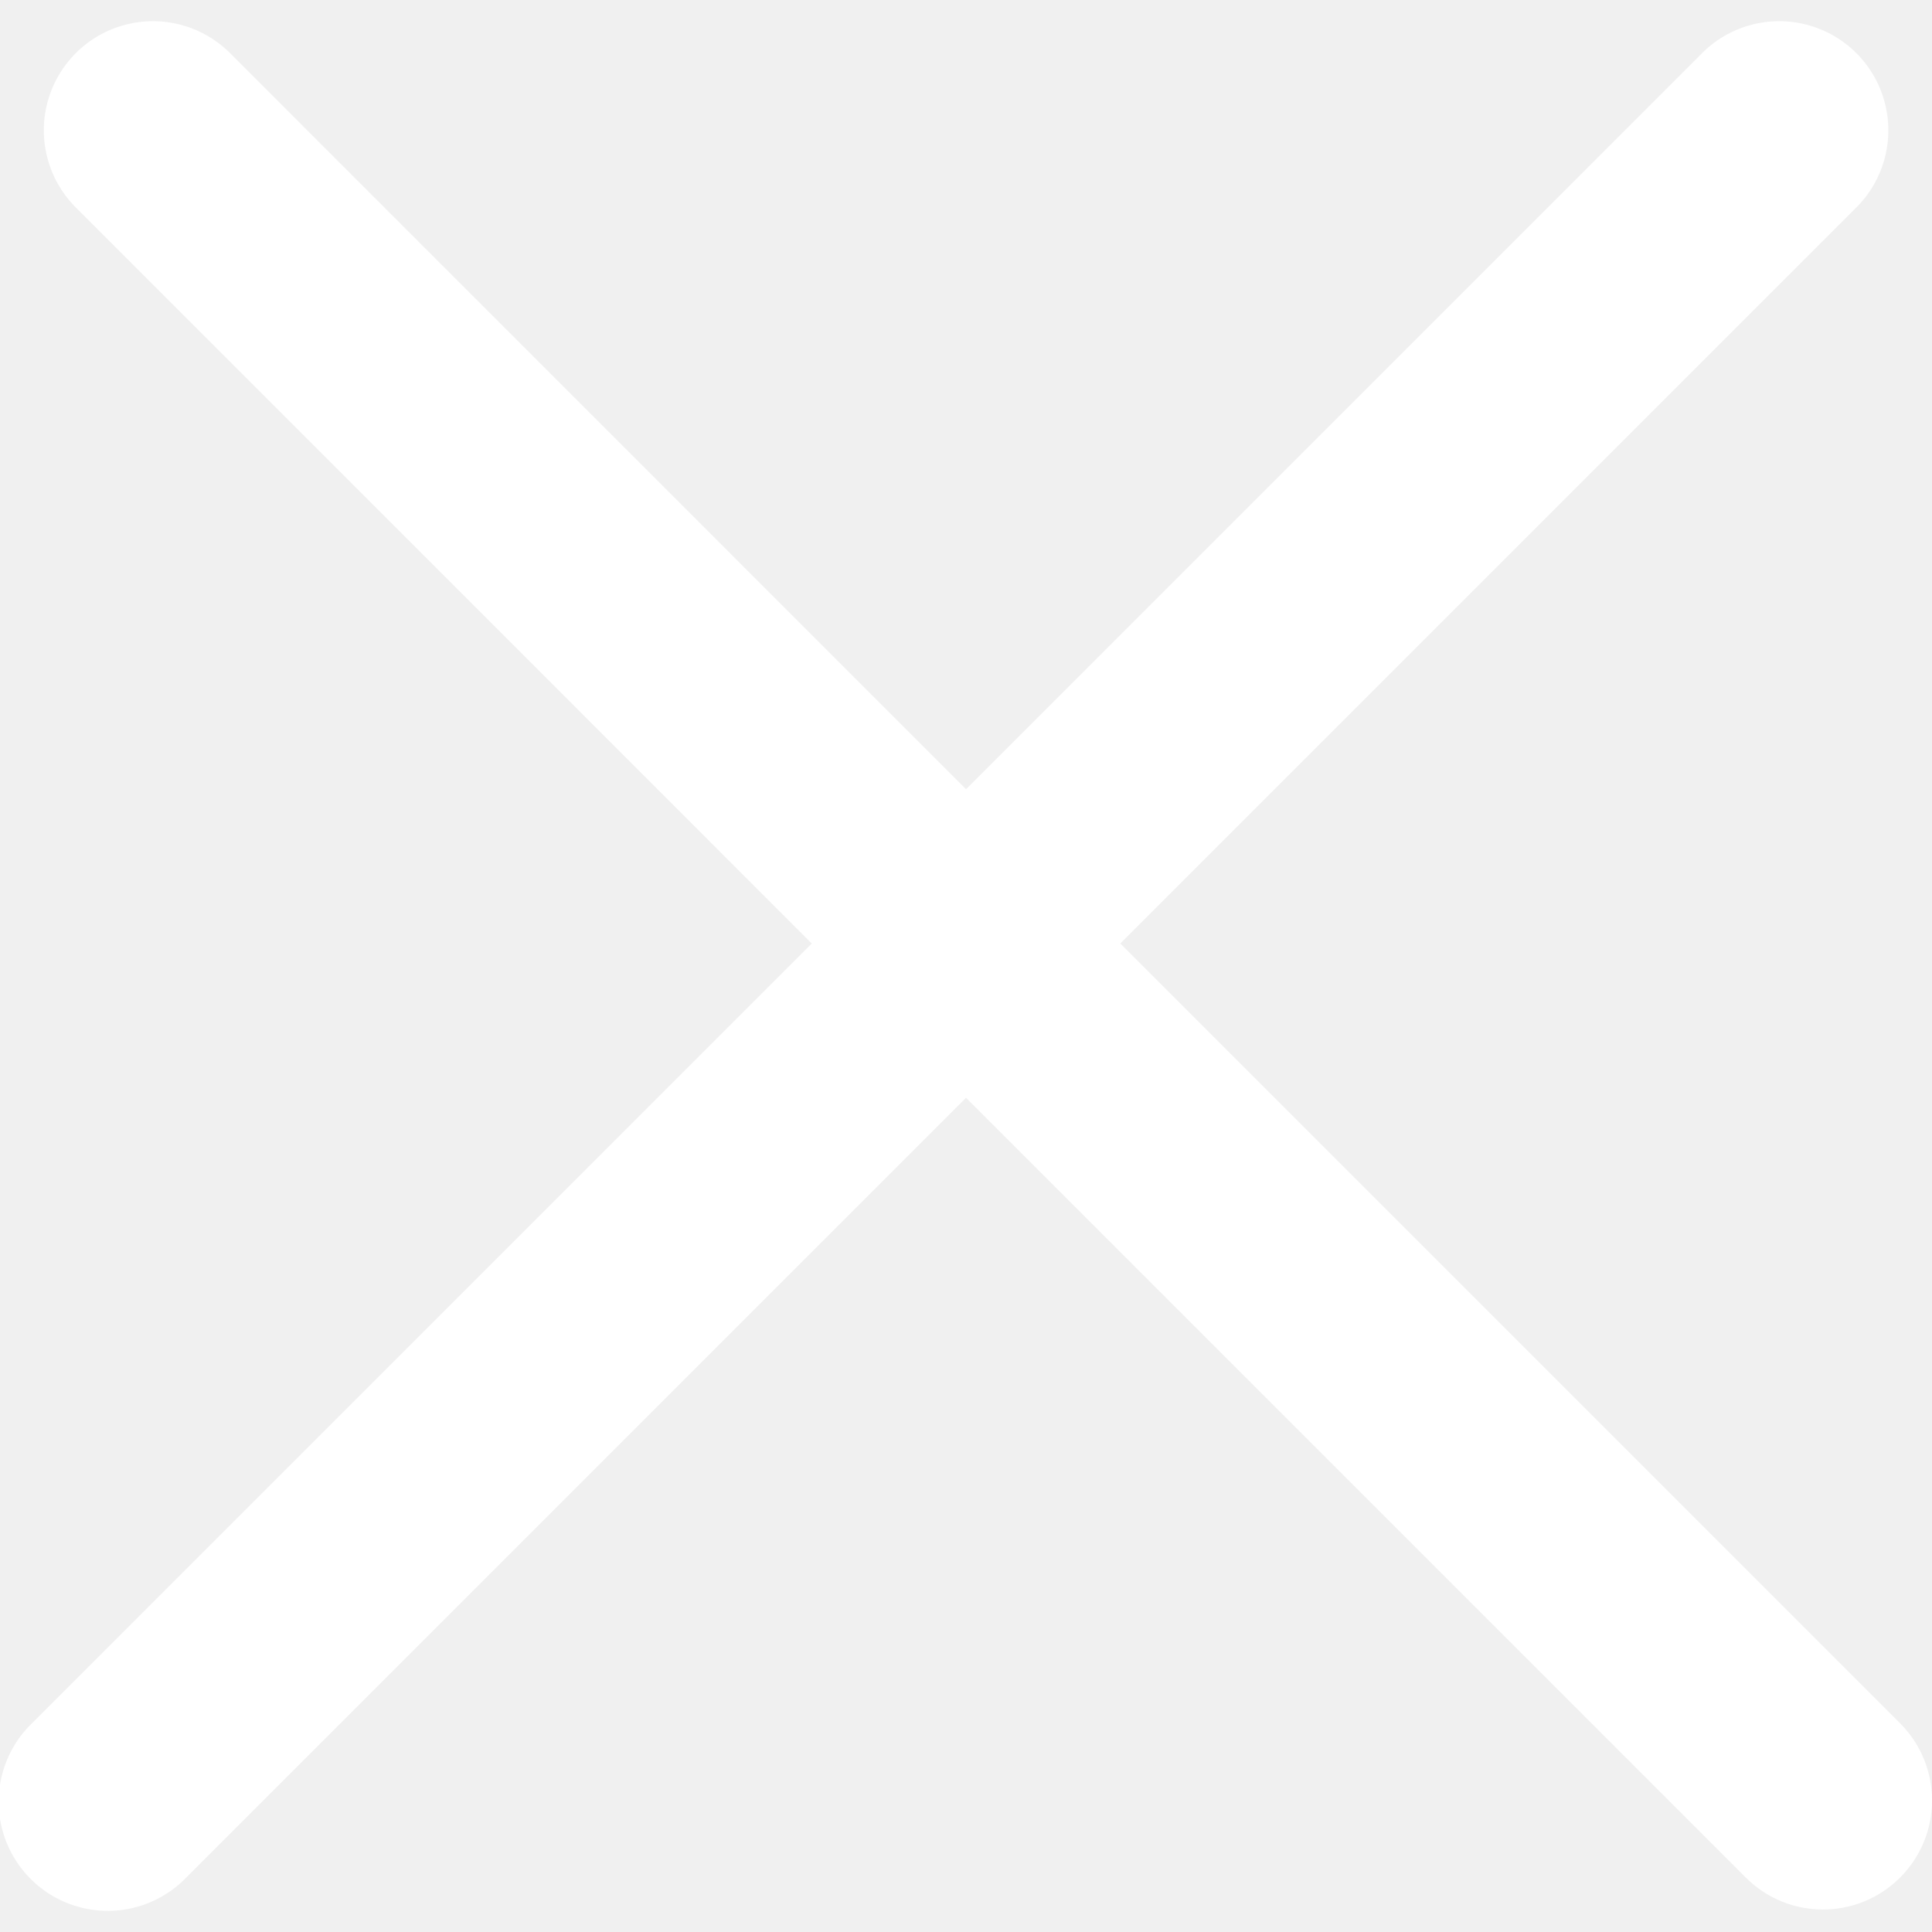
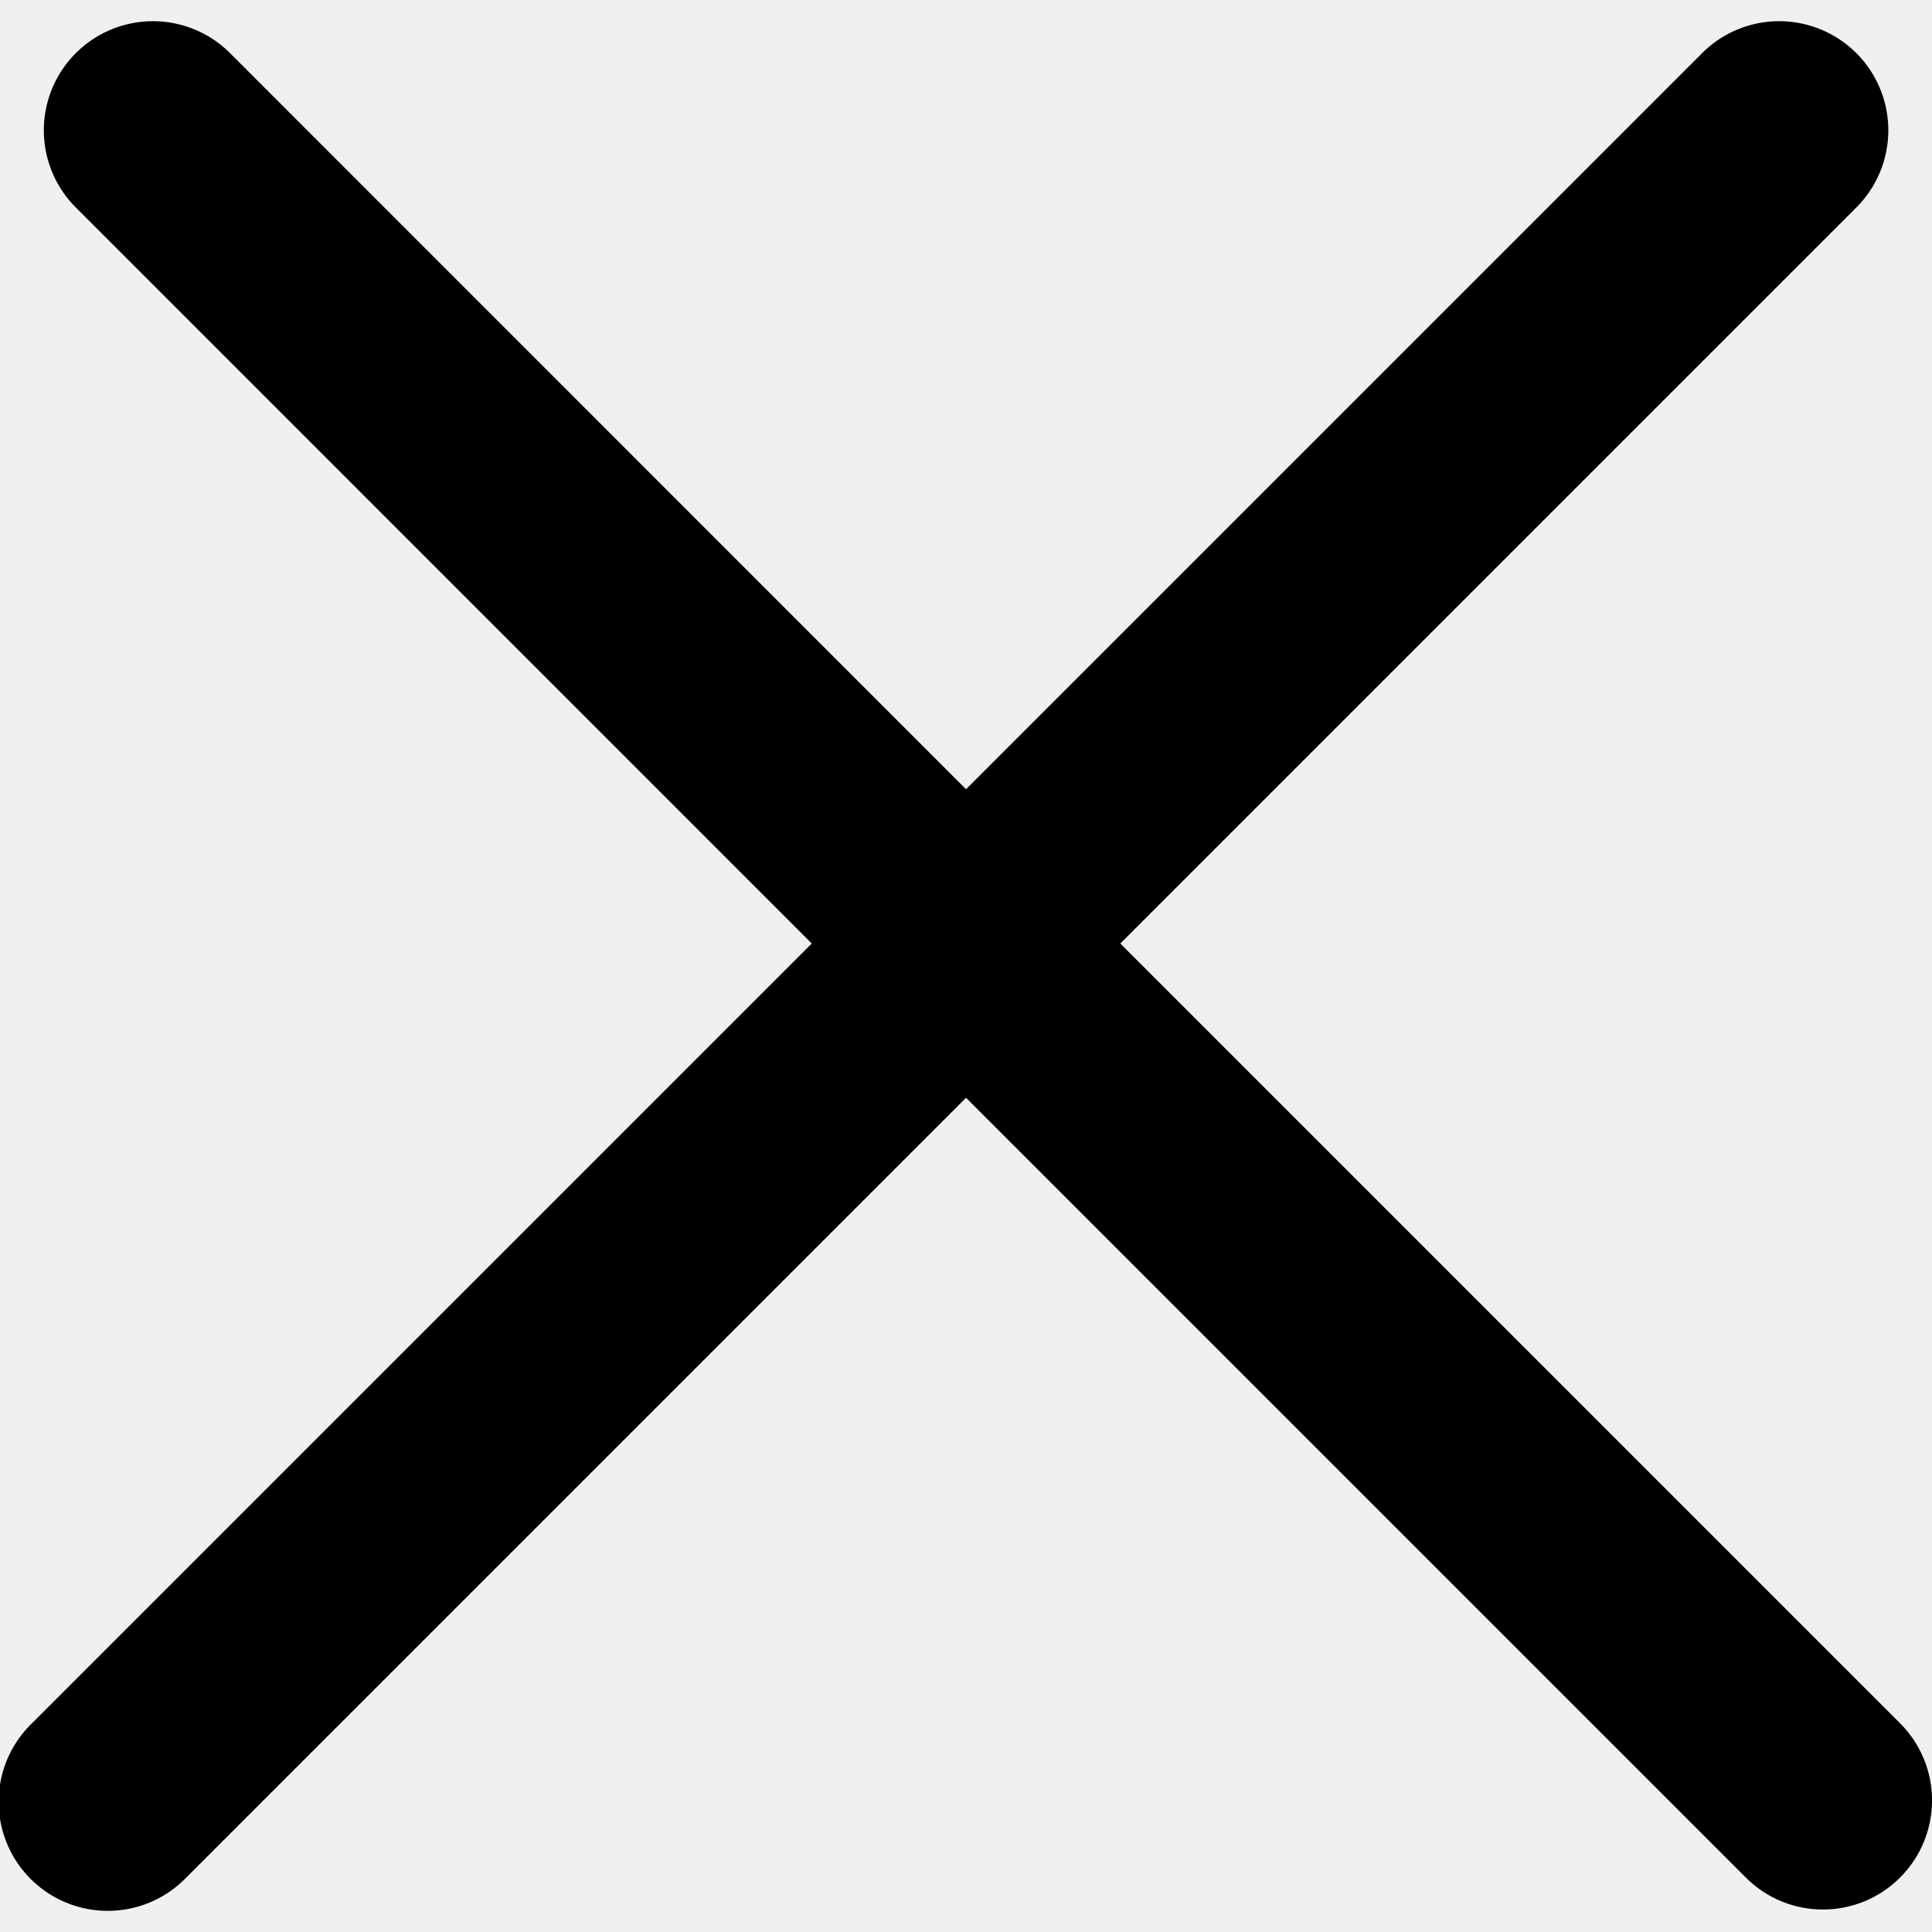
<svg xmlns="http://www.w3.org/2000/svg" viewBox="0 0 35.413 35.413" width="512" height="512">
-   <path d="M20.535 17.294L34.002 3.827A2 2 0 1 0 31.174.999L17.707 14.466 4.242.999a2 2 0 1 0-2.828 2.828l13.465 13.467L.586 31.587a2 2 0 1 0 2.828 2.828l14.293-14.293L32 34.415c.391.391.902.586 1.414.586s1.023-.195 1.414-.586a2 2 0 0 0 0-2.828L20.535 17.294z" fill="#FFF" />
+   <path d="M20.535 17.294L34.002 3.827A2 2 0 1 0 31.174.999L17.707 14.466 4.242.999a2 2 0 1 0-2.828 2.828l13.465 13.467L.586 31.587a2 2 0 1 0 2.828 2.828l14.293-14.293L32 34.415c.391.391.902.586 1.414.586s1.023-.195 1.414-.586a2 2 0 0 0 0-2.828L20.535 17.294z" />
</svg>
